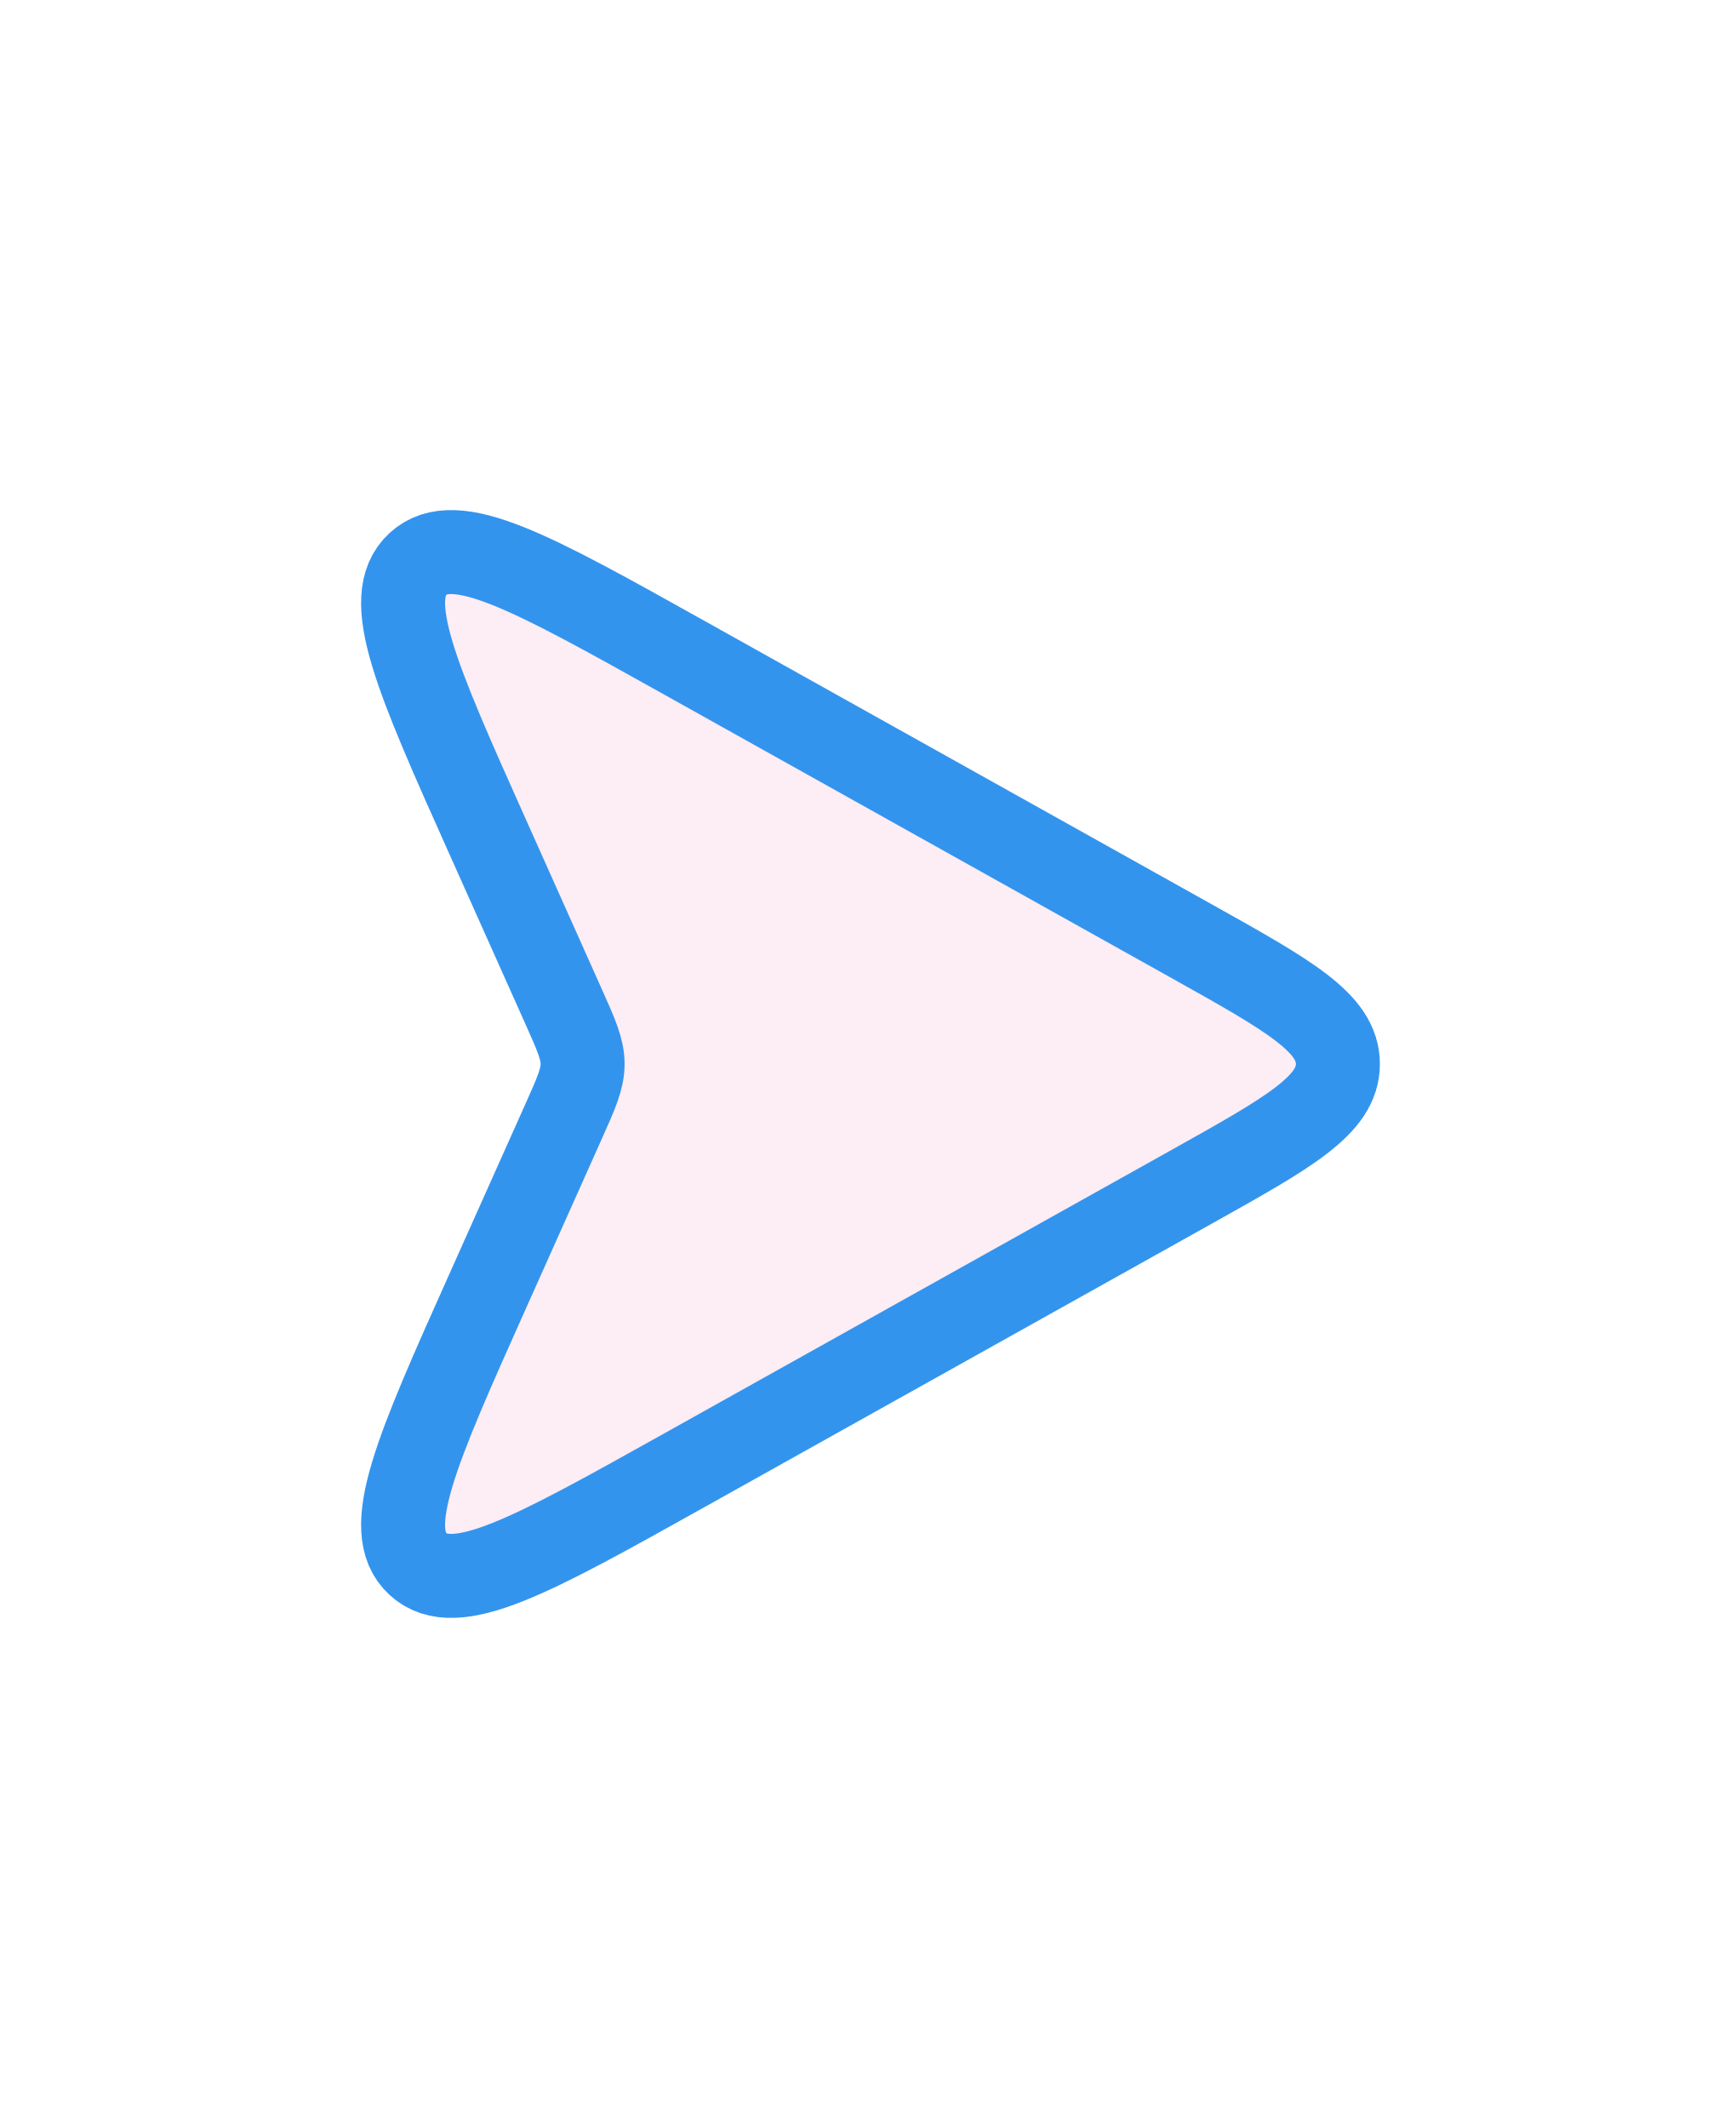
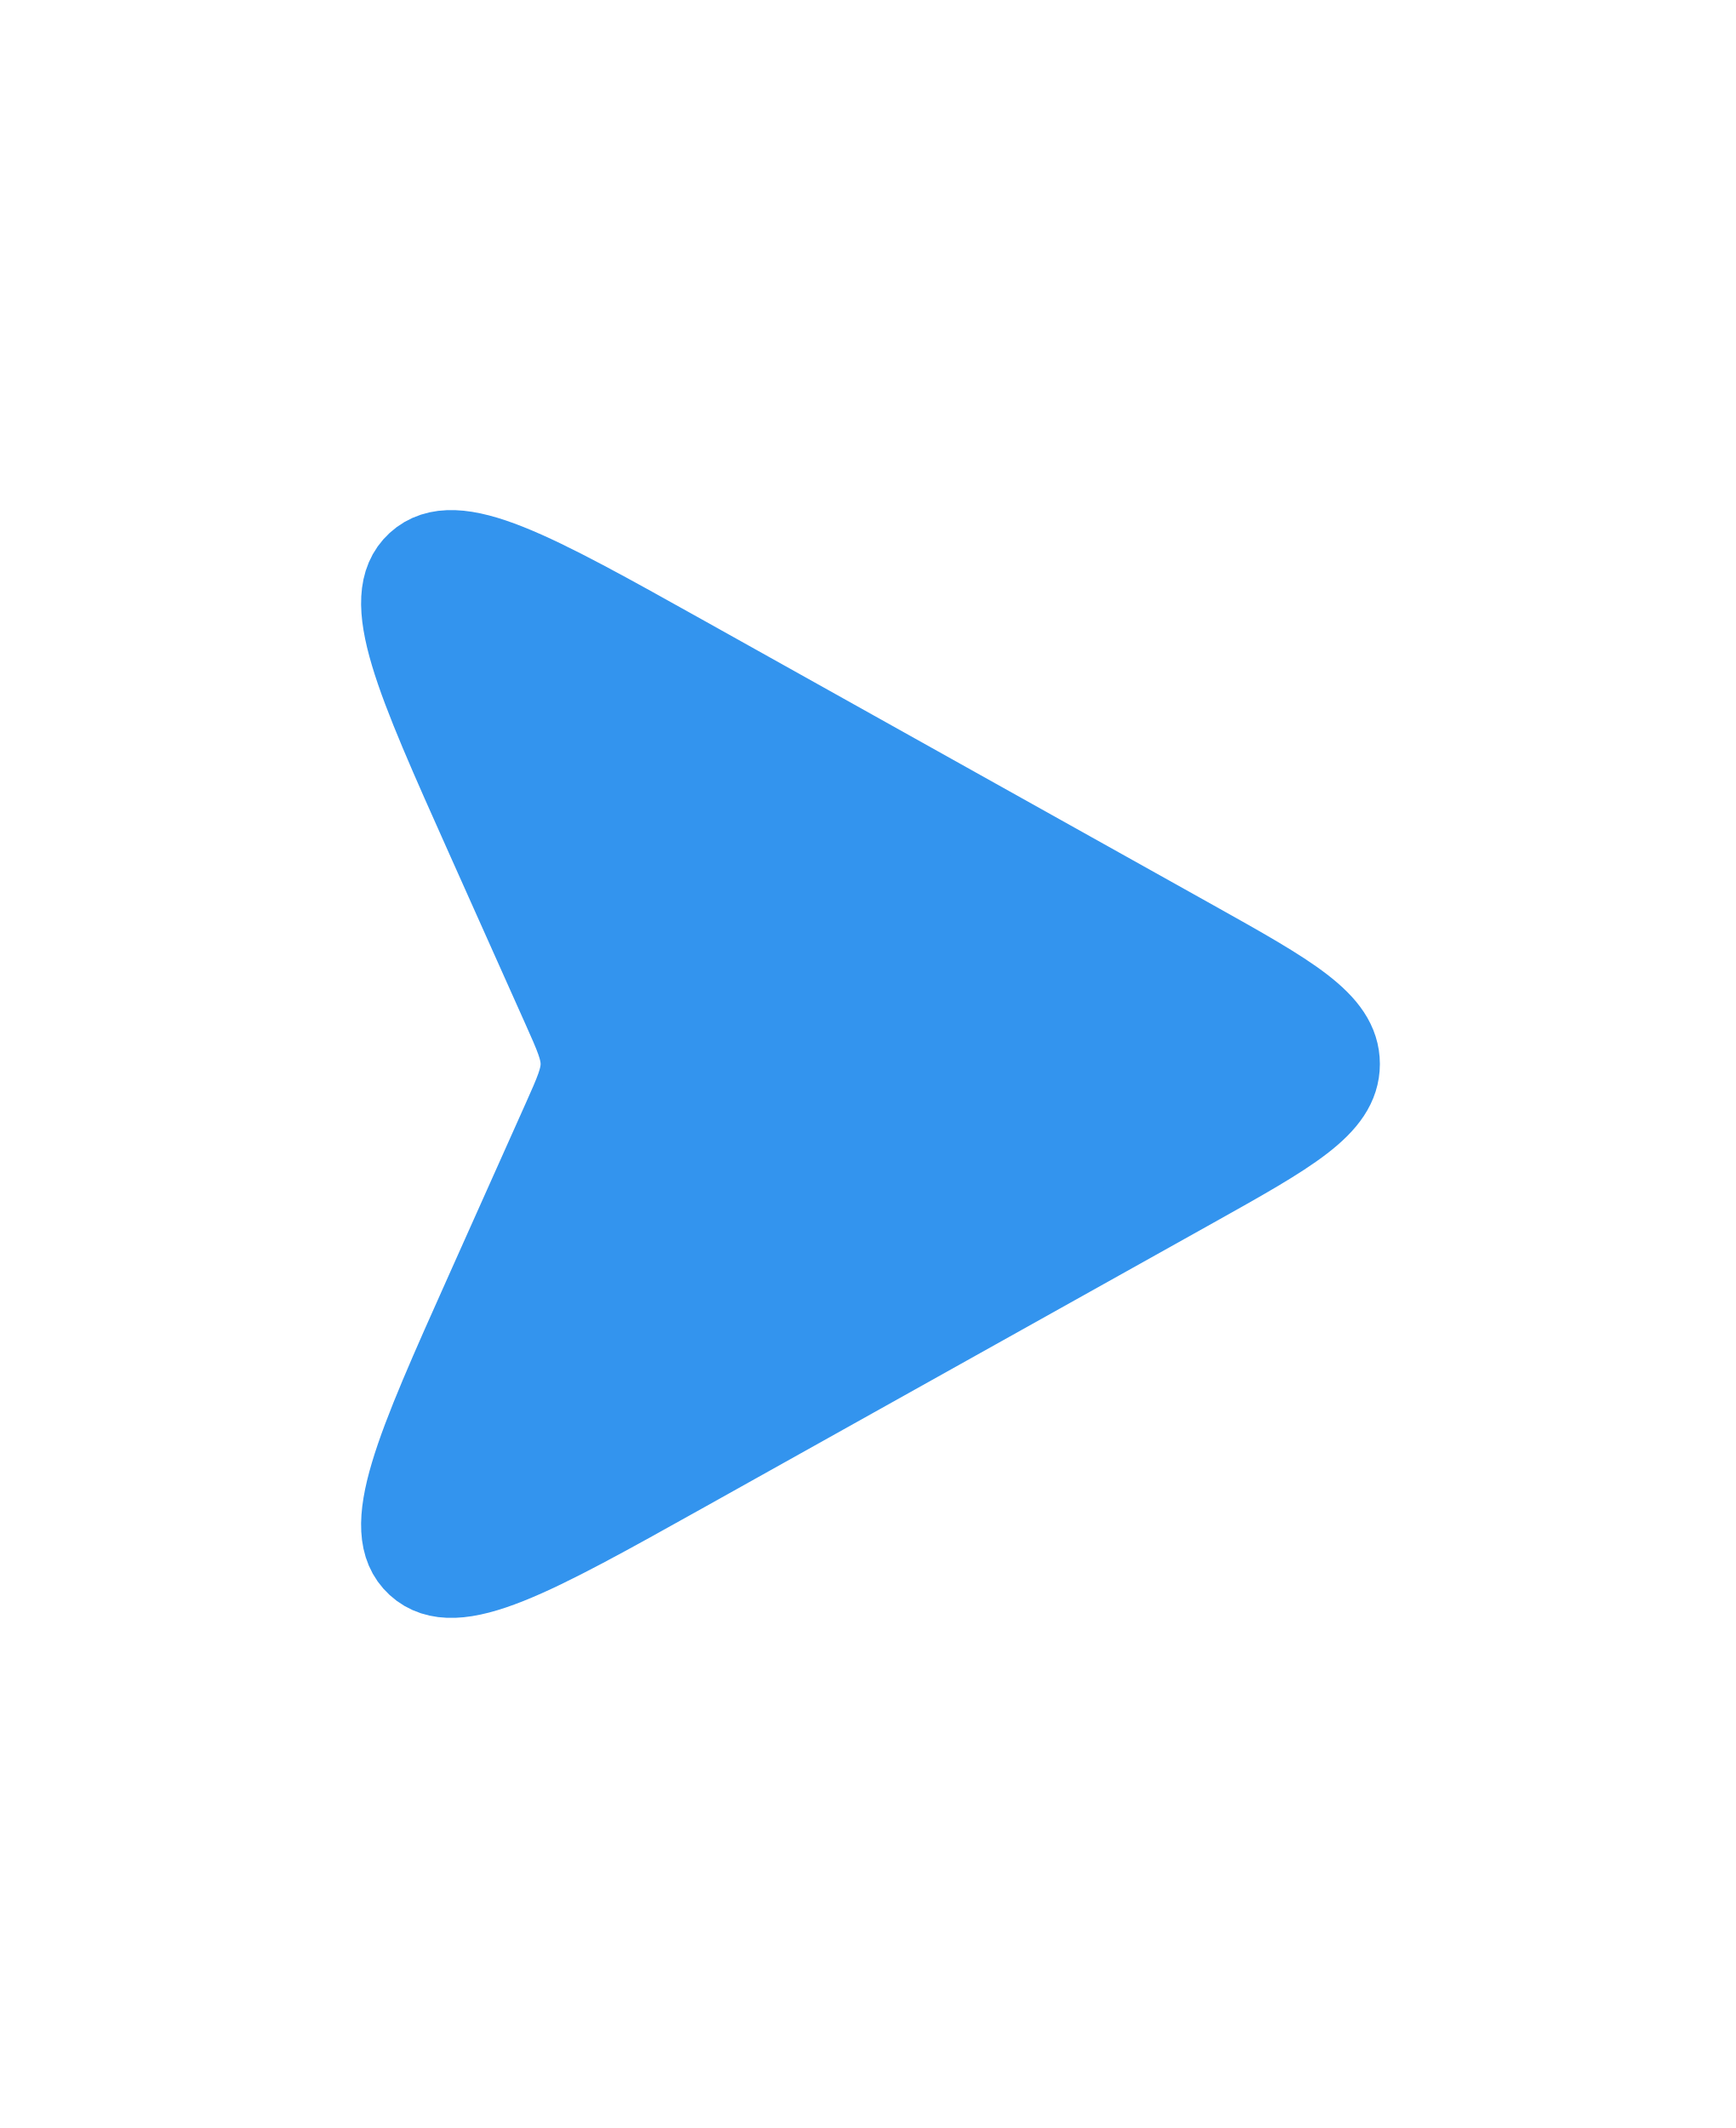
<svg xmlns="http://www.w3.org/2000/svg" width="31" height="38" viewBox="0 0 31 38" fill="none">
-   <path d="M8.71 14.942L10.069 17.979C10.294 18.482 10.406 18.733 10.406 19C10.406 19.267 10.294 19.518 10.069 20.021L8.71 23.058C7.438 25.9 6.802 27.321 7.467 27.93C8.133 28.54 9.492 27.78 12.211 26.262L21.303 21.183C23.032 20.216 23.897 19.733 23.897 19C23.897 18.267 23.032 17.784 21.303 16.817L12.211 11.738C9.492 10.22 8.133 9.46 7.467 10.069C6.802 10.679 7.438 12.1 8.71 14.942Z" fill="#FDEDF4" stroke="#3394EE" stroke-width="1.5" />
+   <path d="M8.71 14.942L10.069 17.979C10.294 18.482 10.406 18.733 10.406 19C10.406 19.267 10.294 19.518 10.069 20.021L8.71 23.058C7.438 25.9 6.802 27.321 7.467 27.93C8.133 28.54 9.492 27.78 12.211 26.262L21.303 21.183C23.032 20.216 23.897 19.733 23.897 19C23.897 18.267 23.032 17.784 21.303 16.817L12.211 11.738C9.492 10.22 8.133 9.46 7.467 10.069C6.802 10.679 7.438 12.1 8.71 14.942Z" fill="#3394EE" stroke="#3394EE" stroke-width="1.5" />
</svg>
